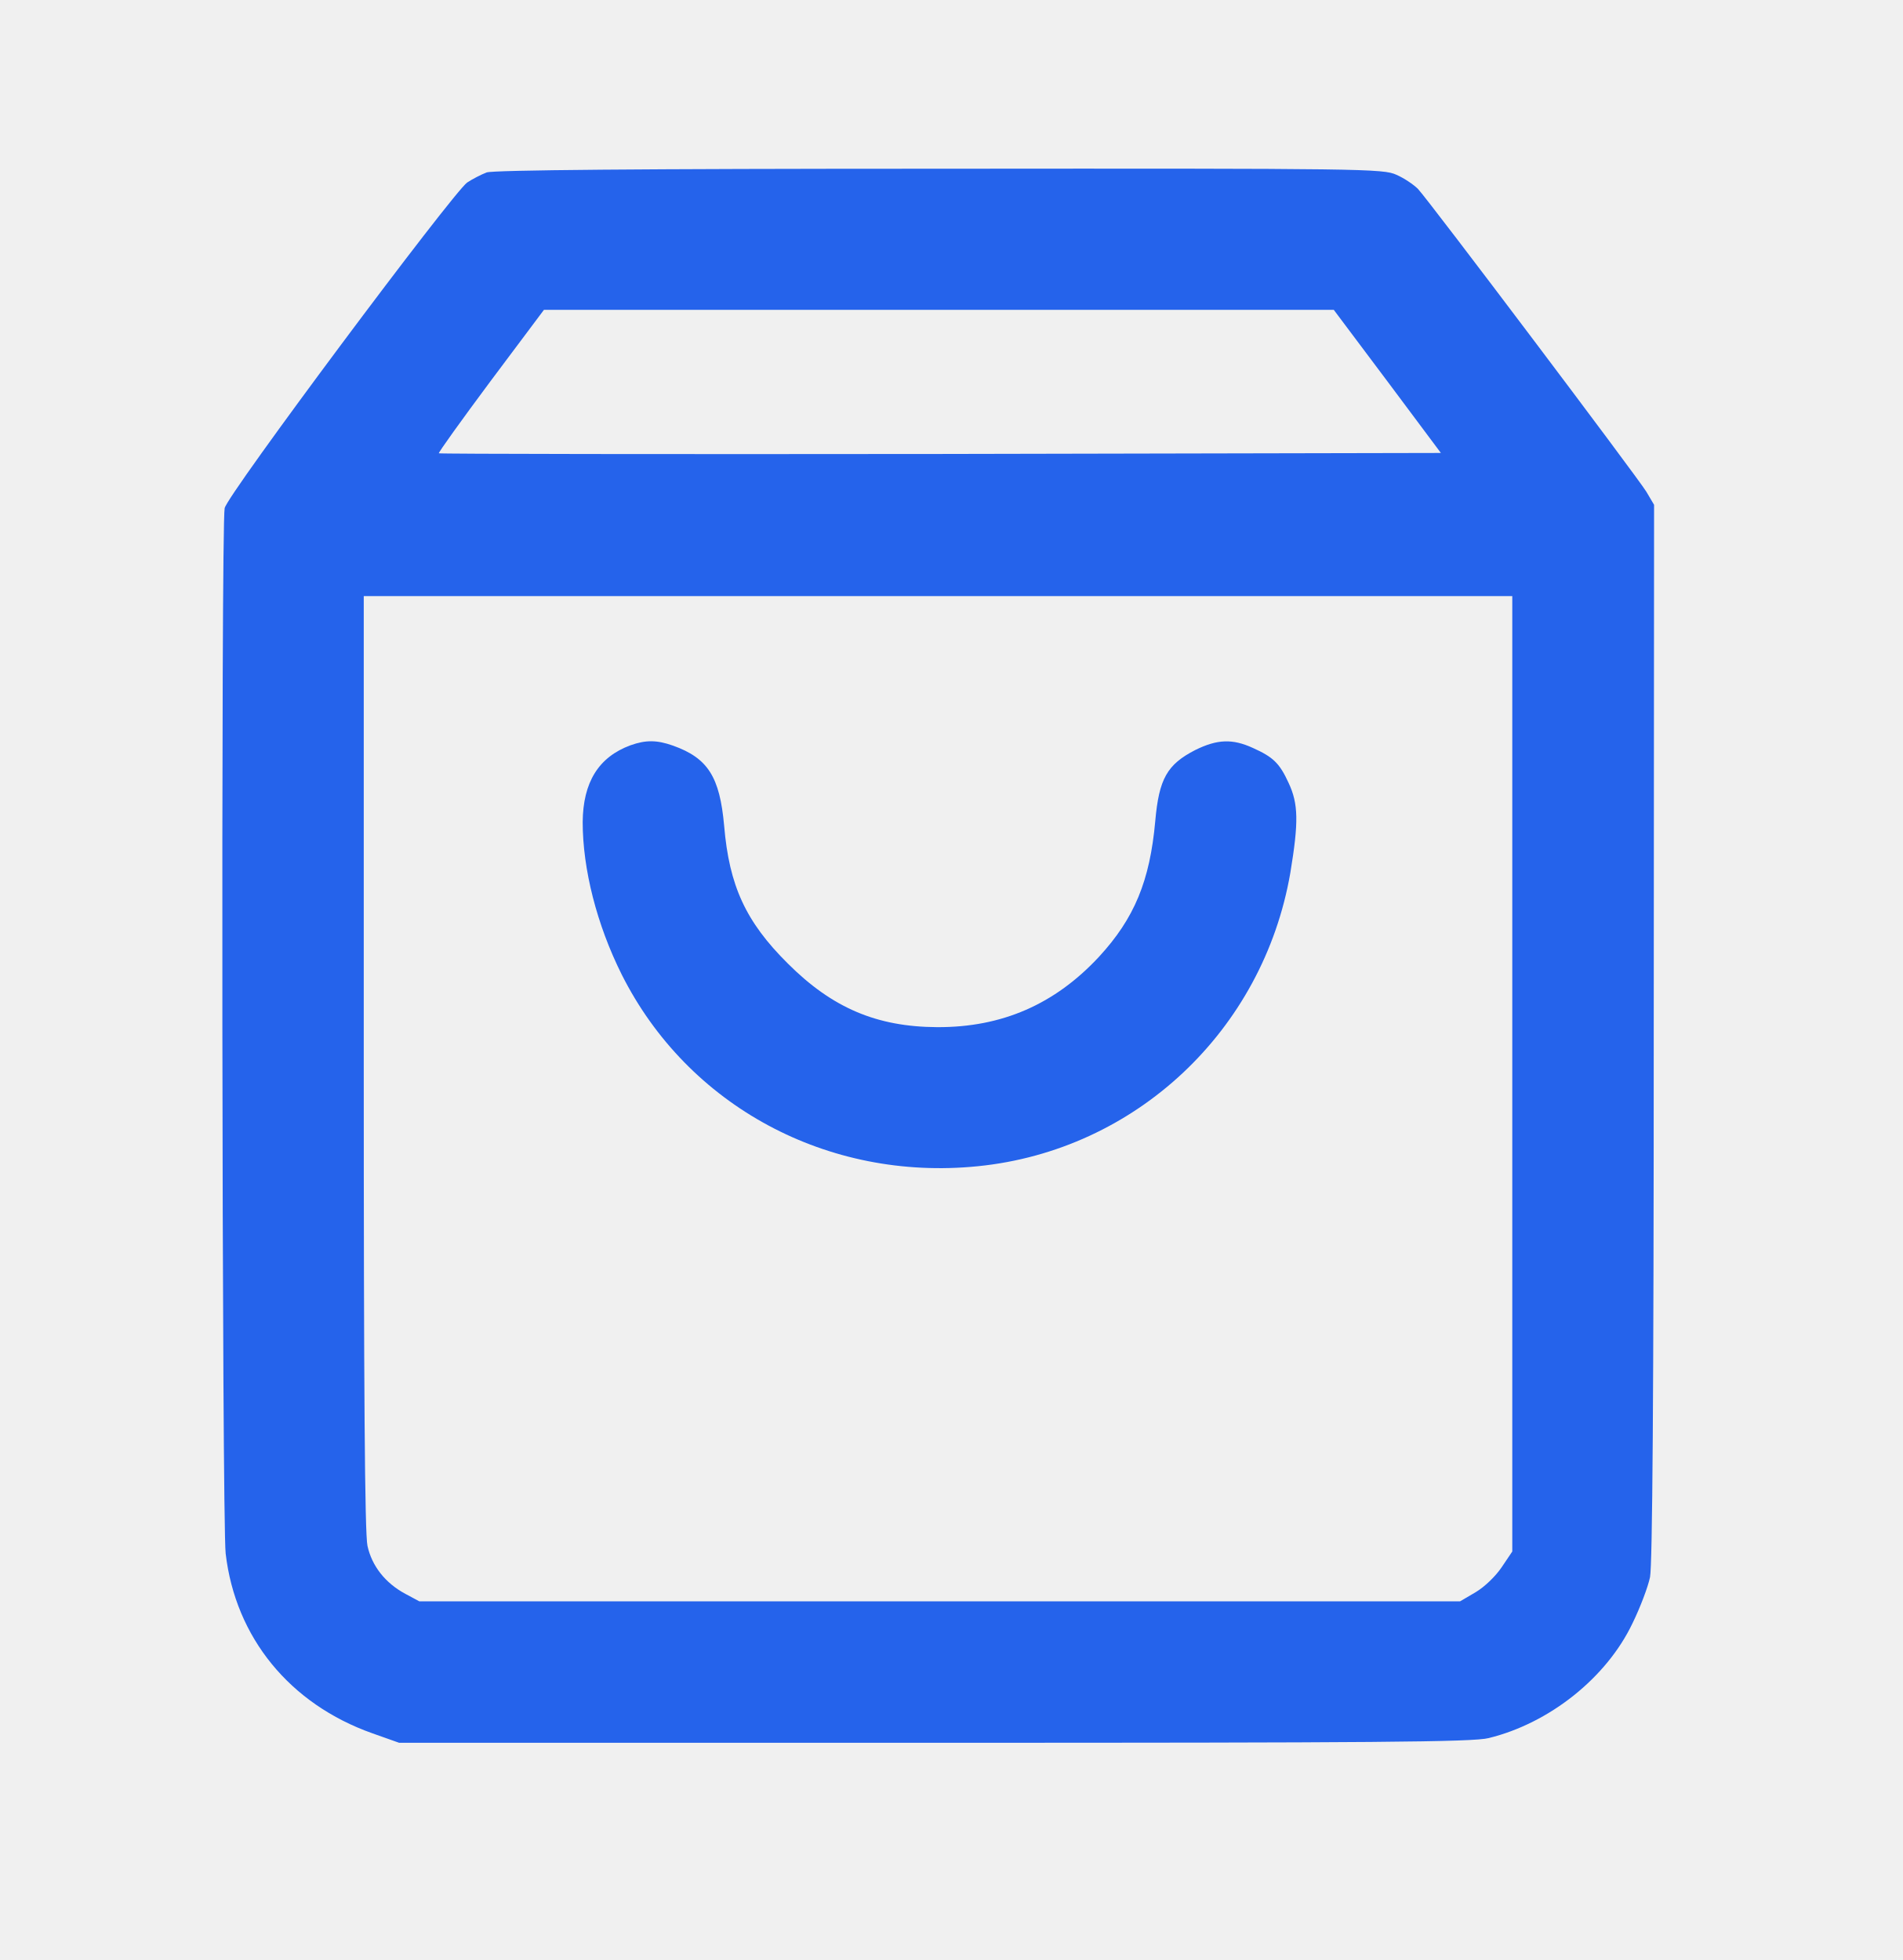
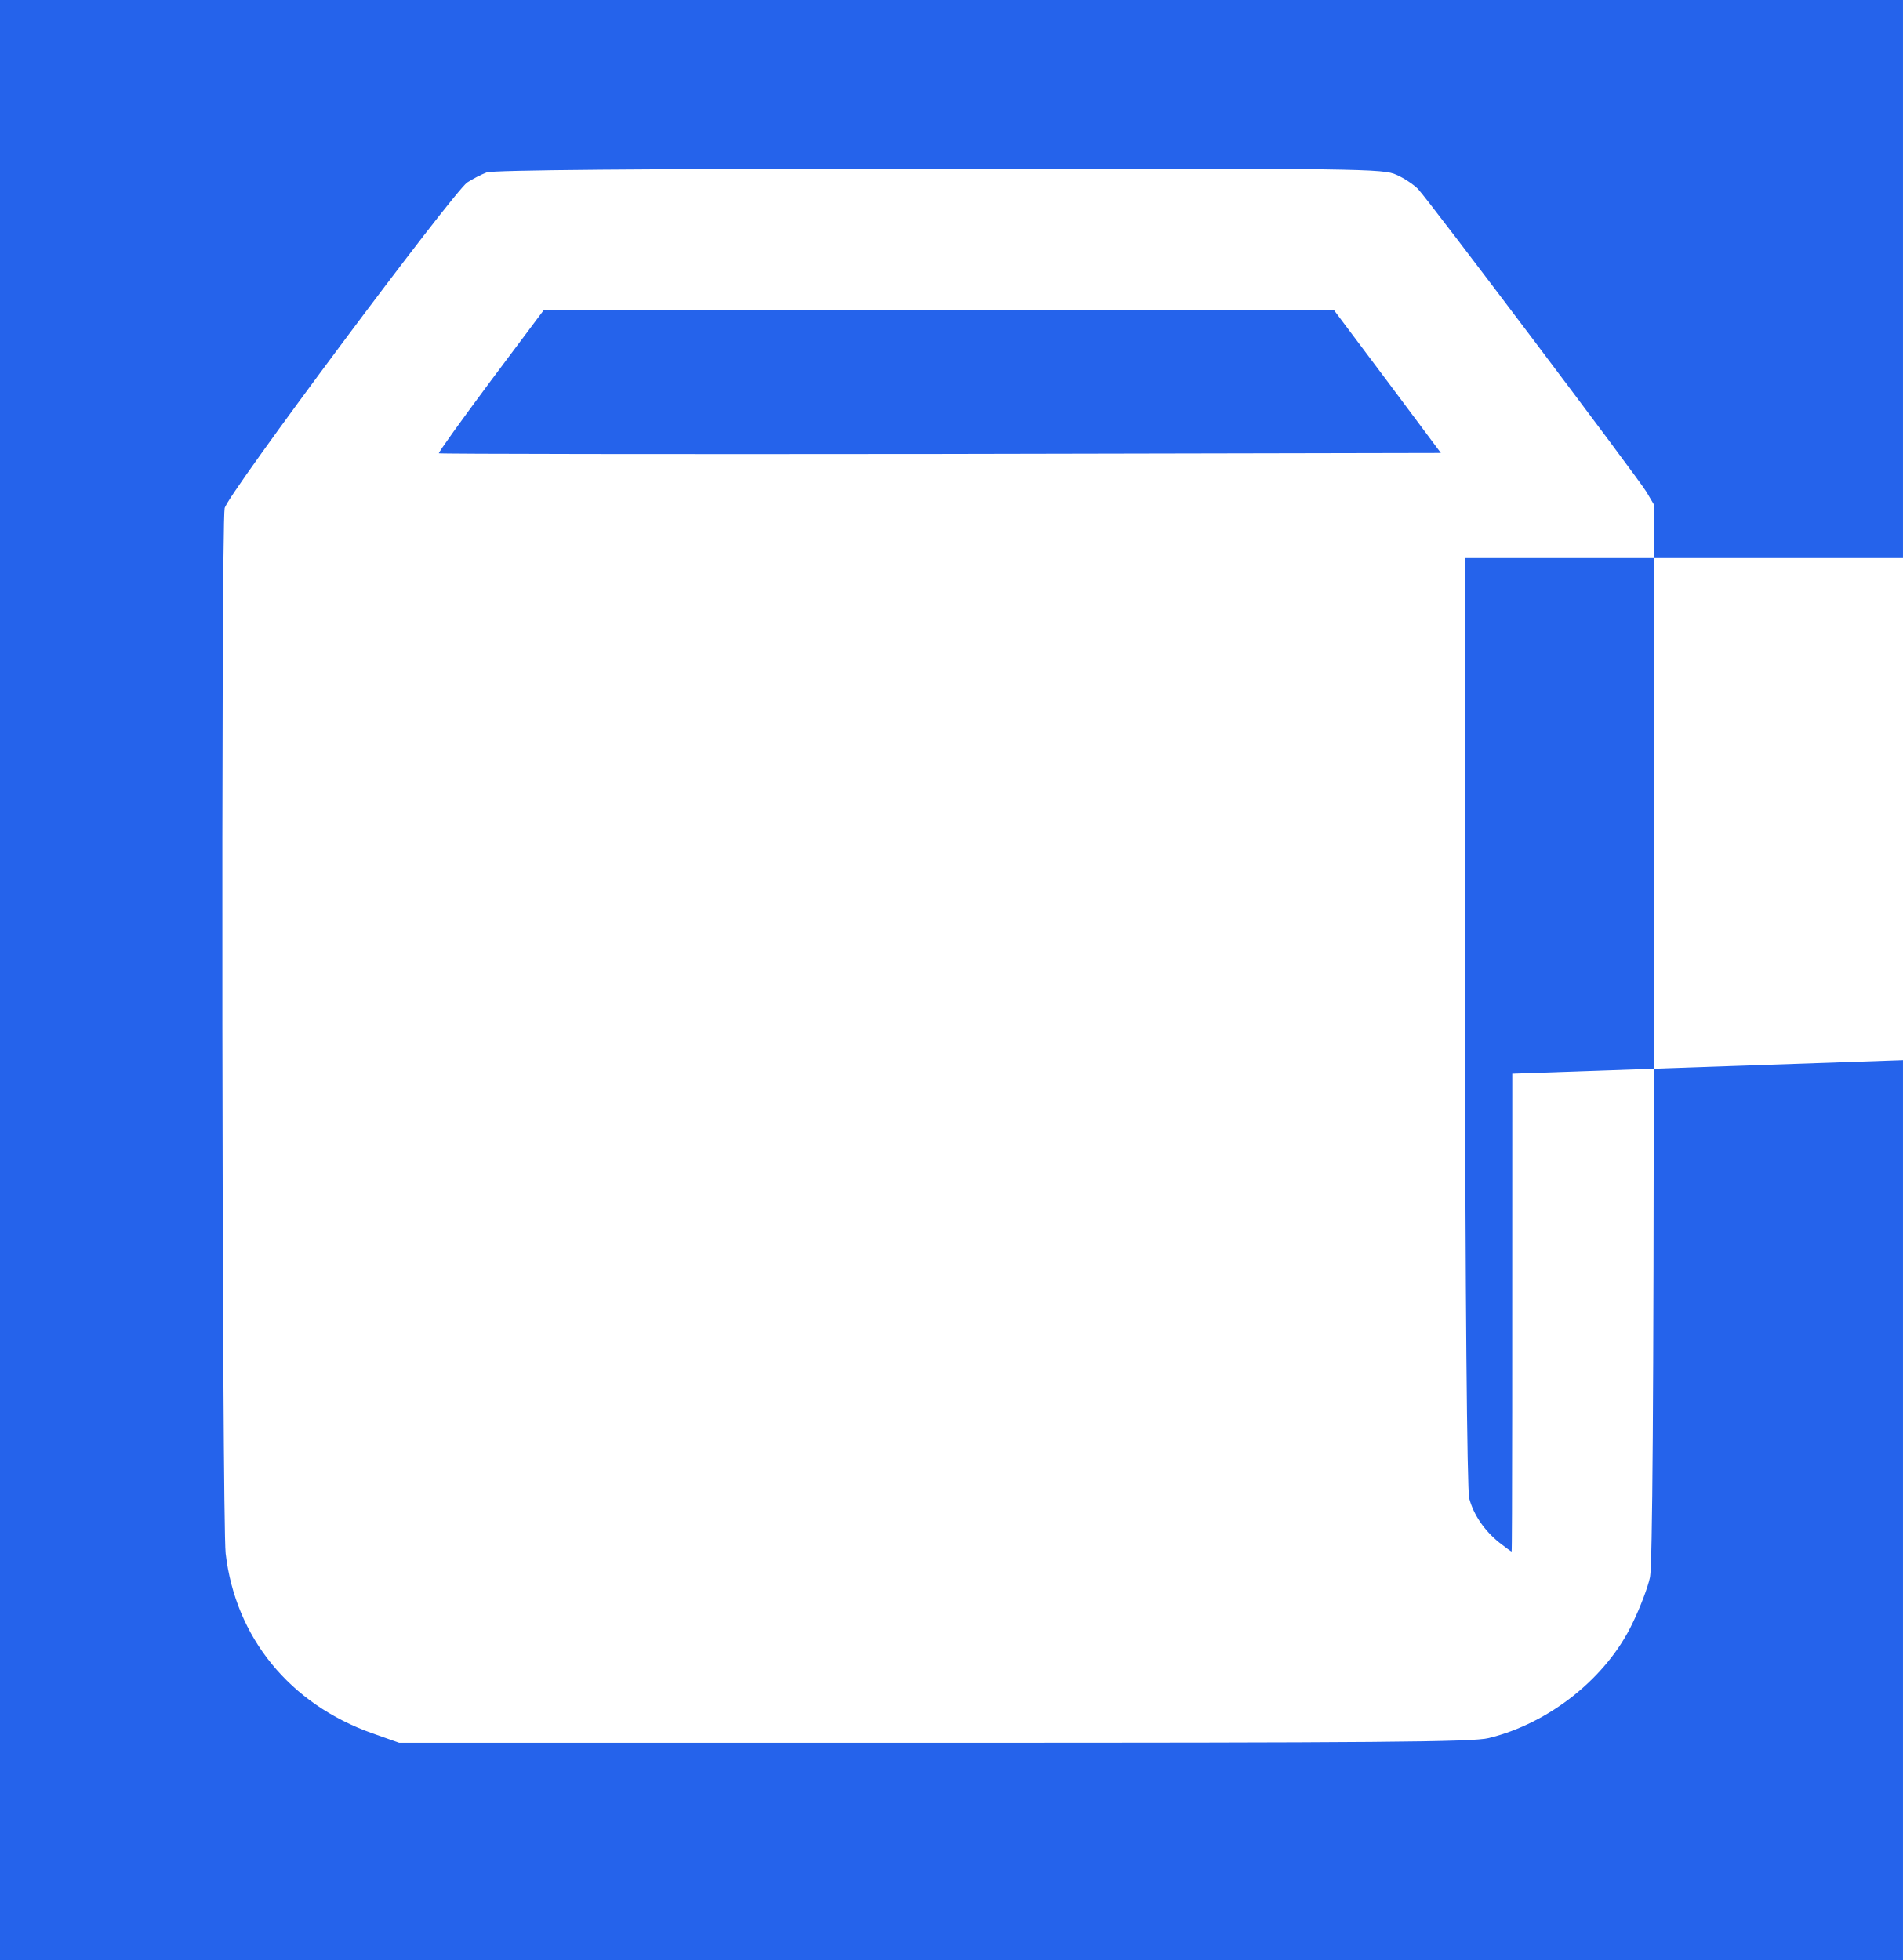
<svg xmlns="http://www.w3.org/2000/svg" version="1.0" width="565pt" height="582pt" viewBox="0 0 565 582" preserveAspectRatio="xMidYMid meet">
-   <g transform="translate(0,582) scale(0.1,-0.1)" fill="#2563EB" stroke="none">
-     <path d="M1445 5308 c-16 -6 -43 -20 -58 -30 -44 -32 -713 -928 -720 -967 -11 -56 -8 -3005 3 -3104 29 -249 190 -447 436 -534 l79 -28 1590 0 c1302 0 1600 2 1645 14 180 44 350 179 427 341 23 47 46 108 52 137 7 36 11 531 11 1618 l1 1566 -23 39 c-27 44 -645 864 -678 899 -13 13 -41 32 -64 42 -39 18 -94 19 -1356 18 -902 0 -1324 -4 -1345 -11z m2674 -620 l159 -213 -1486 -3 c-817 -1 -1487 0 -1489 2 -2 2 67 98 154 215 l158 211 1172 0 1173 0 159 -212z m371 -2056 l0 -1419 -31 -46 c-18 -27 -51 -59 -78 -75 l-46 -27 -1545 0 -1545 0 -41 22 c-60 32 -100 83 -113 143 -8 36 -11 467 -11 1435 l0 1385 1705 0 1705 0 0 -1418z" />
-     <path d="M1872 3607 c-95 -35 -141 -110 -142 -228 0 -140 42 -305 116 -453 196 -390 611 -614 1057 -569 469 47 847 403 928 871 25 151 24 205 -5 267 -27 59 -46 77 -106 104 -61 28 -106 26 -171 -6 -84 -43 -108 -86 -119 -211 -16 -178 -62 -289 -167 -403 -131 -141 -288 -210 -481 -209 -179 1 -311 57 -443 189 -125 124 -174 231 -189 409 -13 145 -48 201 -152 238 -48 17 -81 17 -126 1z" />
+   <rect width="100%" height="100%" fill="#2563EB" />
+   <g transform="translate(0,582) scale(0.1,-0.1)" fill="white" stroke="none">
+     <path d="M1445 5308 c-16 -6 -43 -20 -58 -30 -44 -32 -713 -928 -720 -967 -11     -56 -8 -3005 3 -3104 29 -249 190 -447 436 -534 l79 -28 1590 0 c1302 0 1600     2 1645 14 180 44 350 179 427 341 23 47 46 108 52 137 7 36 11 531 11 1618 l1     1566 -23 39 c-27 44 -645 864 -678 899 -13 13 -41 32 -64 42 -39 18 -94 19     -1356 18 -902 0 -1324 -4 -1345 -11z m2674 -620 l159 -213 -1486 -3 c-817 -1     -1487 0 -1489 2 -2 2 67 98 154 215 l158 211 1172 0 1173 0 159 -212z m371     -2056 c0 -780 0 -1419 -2 -1419 -2 0 -18 12 -36 26 -45 36 -77 83 -90 132 -6     22 -12 630 -12 1419 l0 1373 1705 0 1705 0 0 -1418z" />
+     <path d="M1872 3607 c-95 -35 -141 -110 -142 -228 0 -140 42 -305 116 -453     196 -390 611 -614 1057 -569 469 47 847 403 928 871 25 151 24 205 -5 267 -27     59 -46 77 -106 104 -61 28 -106 26 -171 -6 -84 -43 -108 -86 -119 -211 -16     -178 -62 -289 -167 -403 -131 -141 -288 -210 -481 -209 -179 1 -311 57 -443     189 -125 124 -174 231 -189 409 -13 145 -48 201 -152 238 -48 17 -81 17 -126     1z" />
  </g>
</svg>
